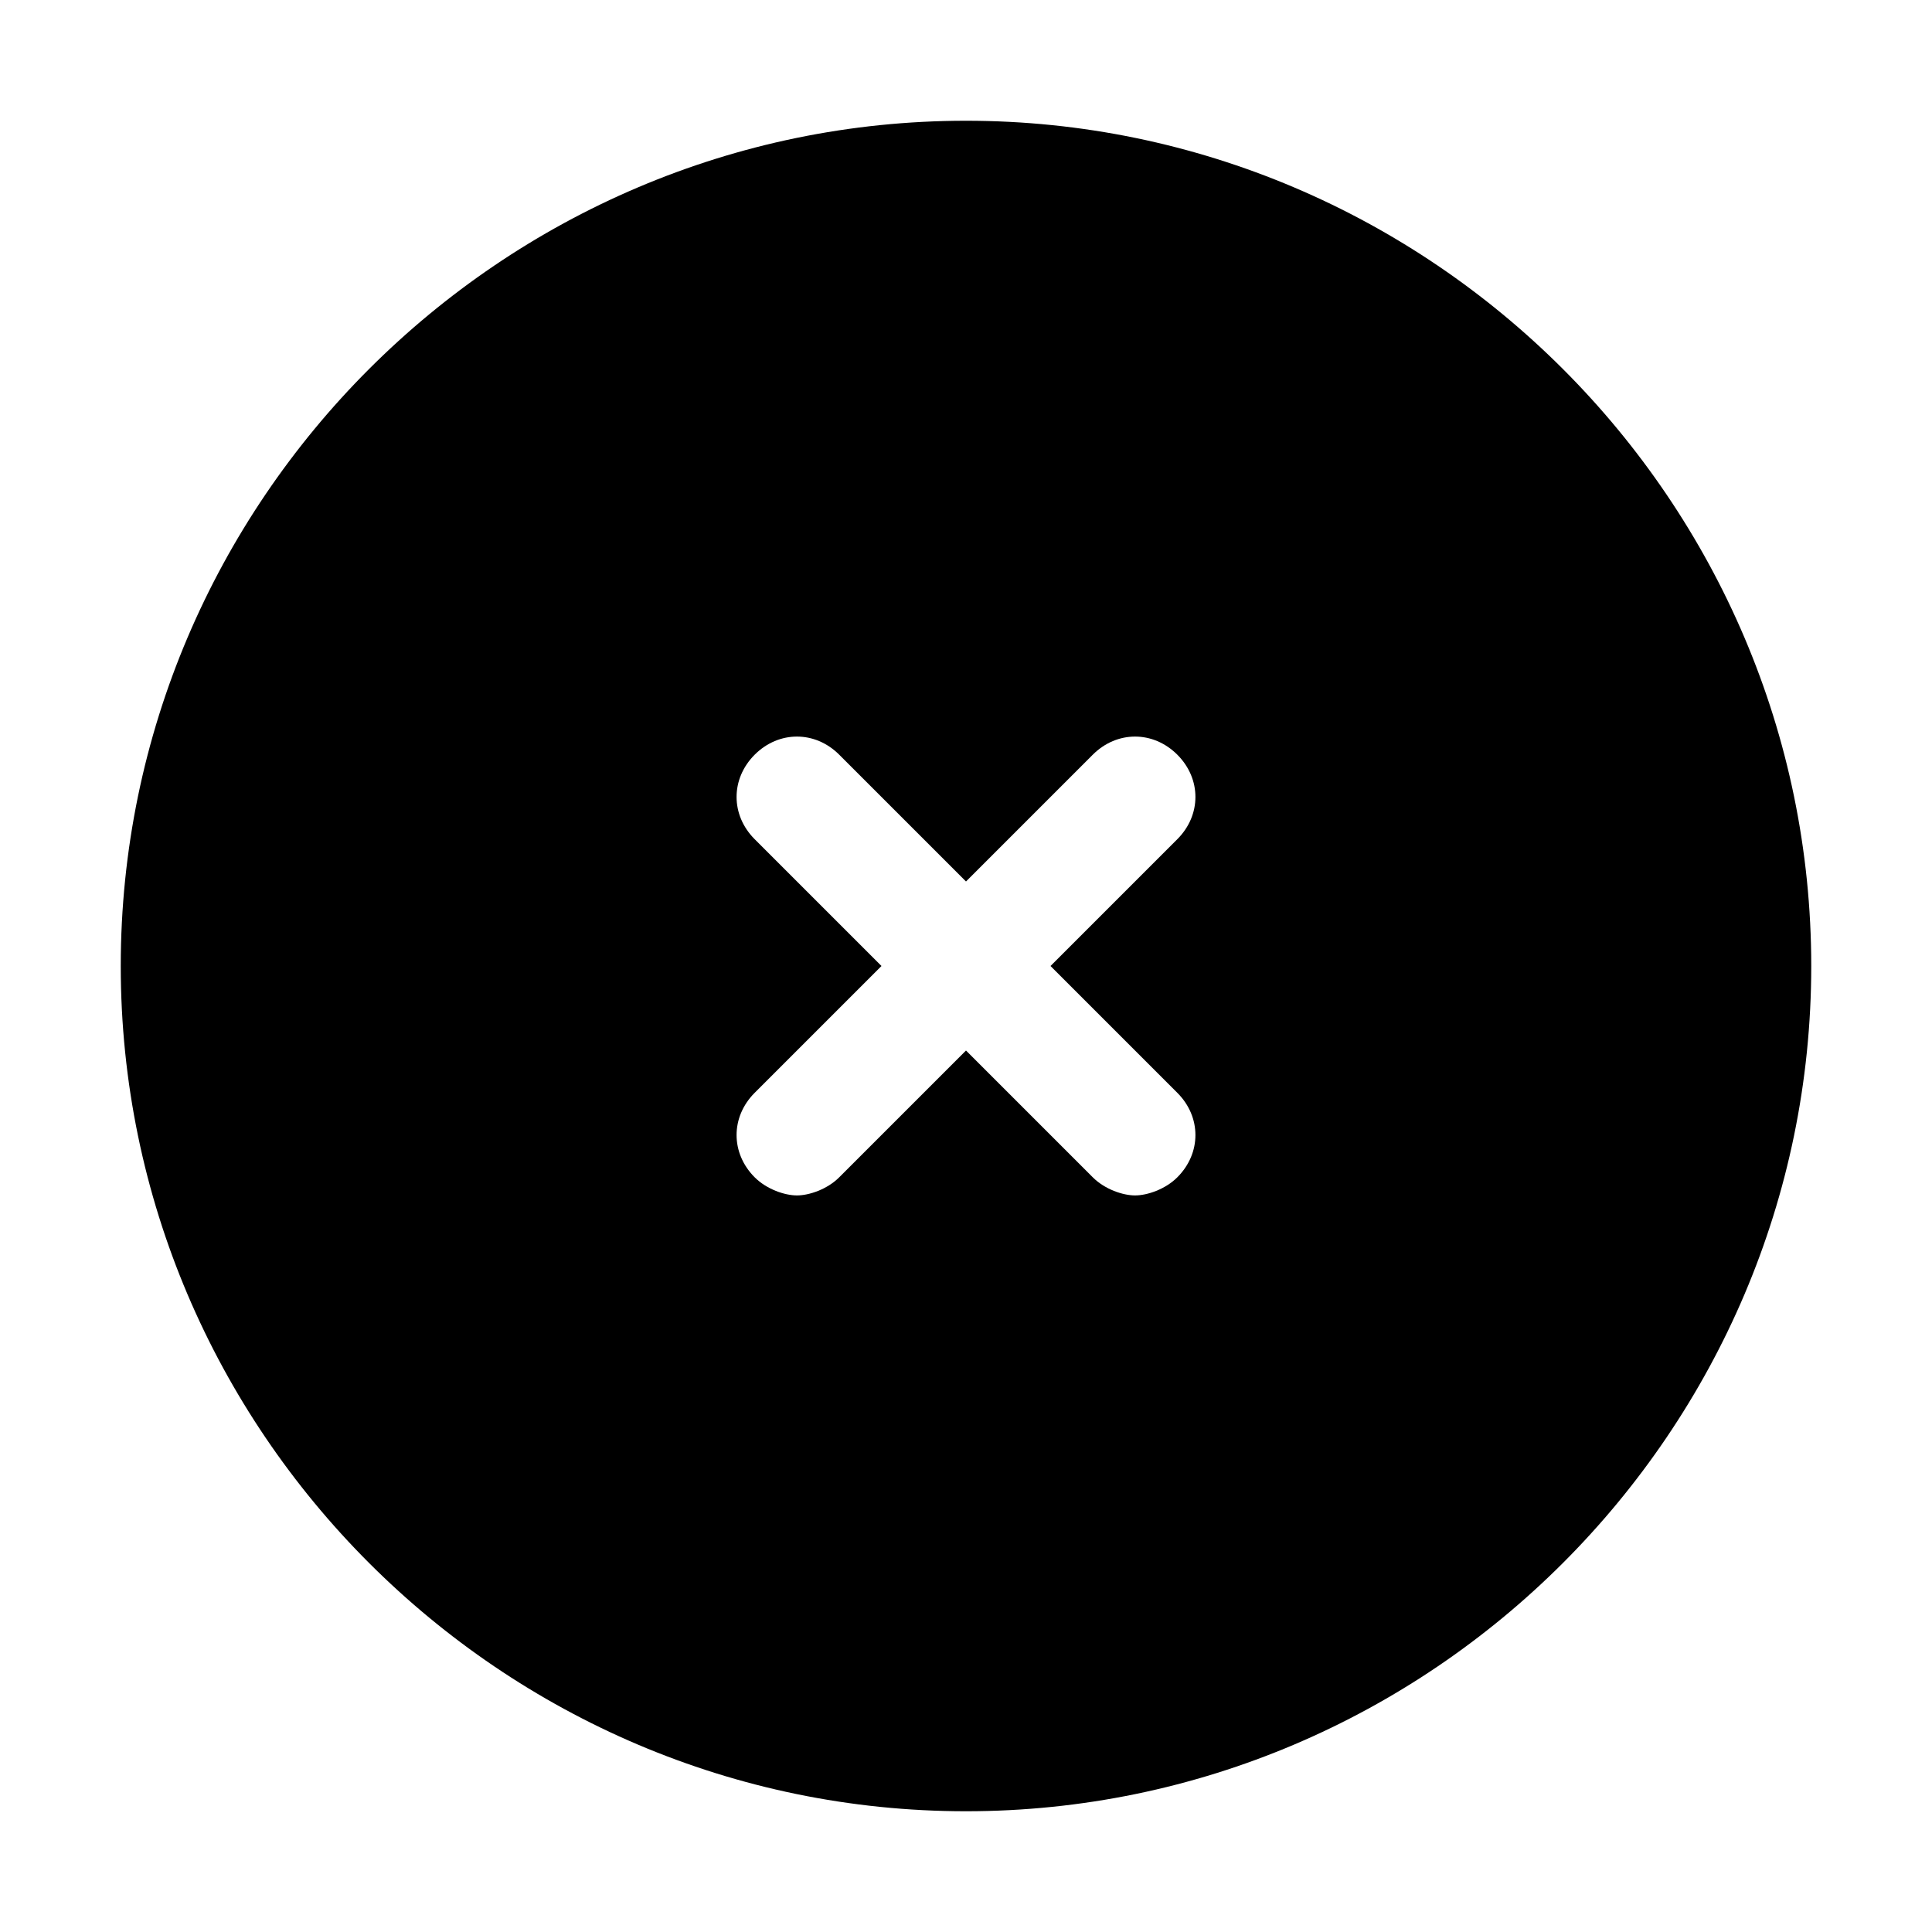
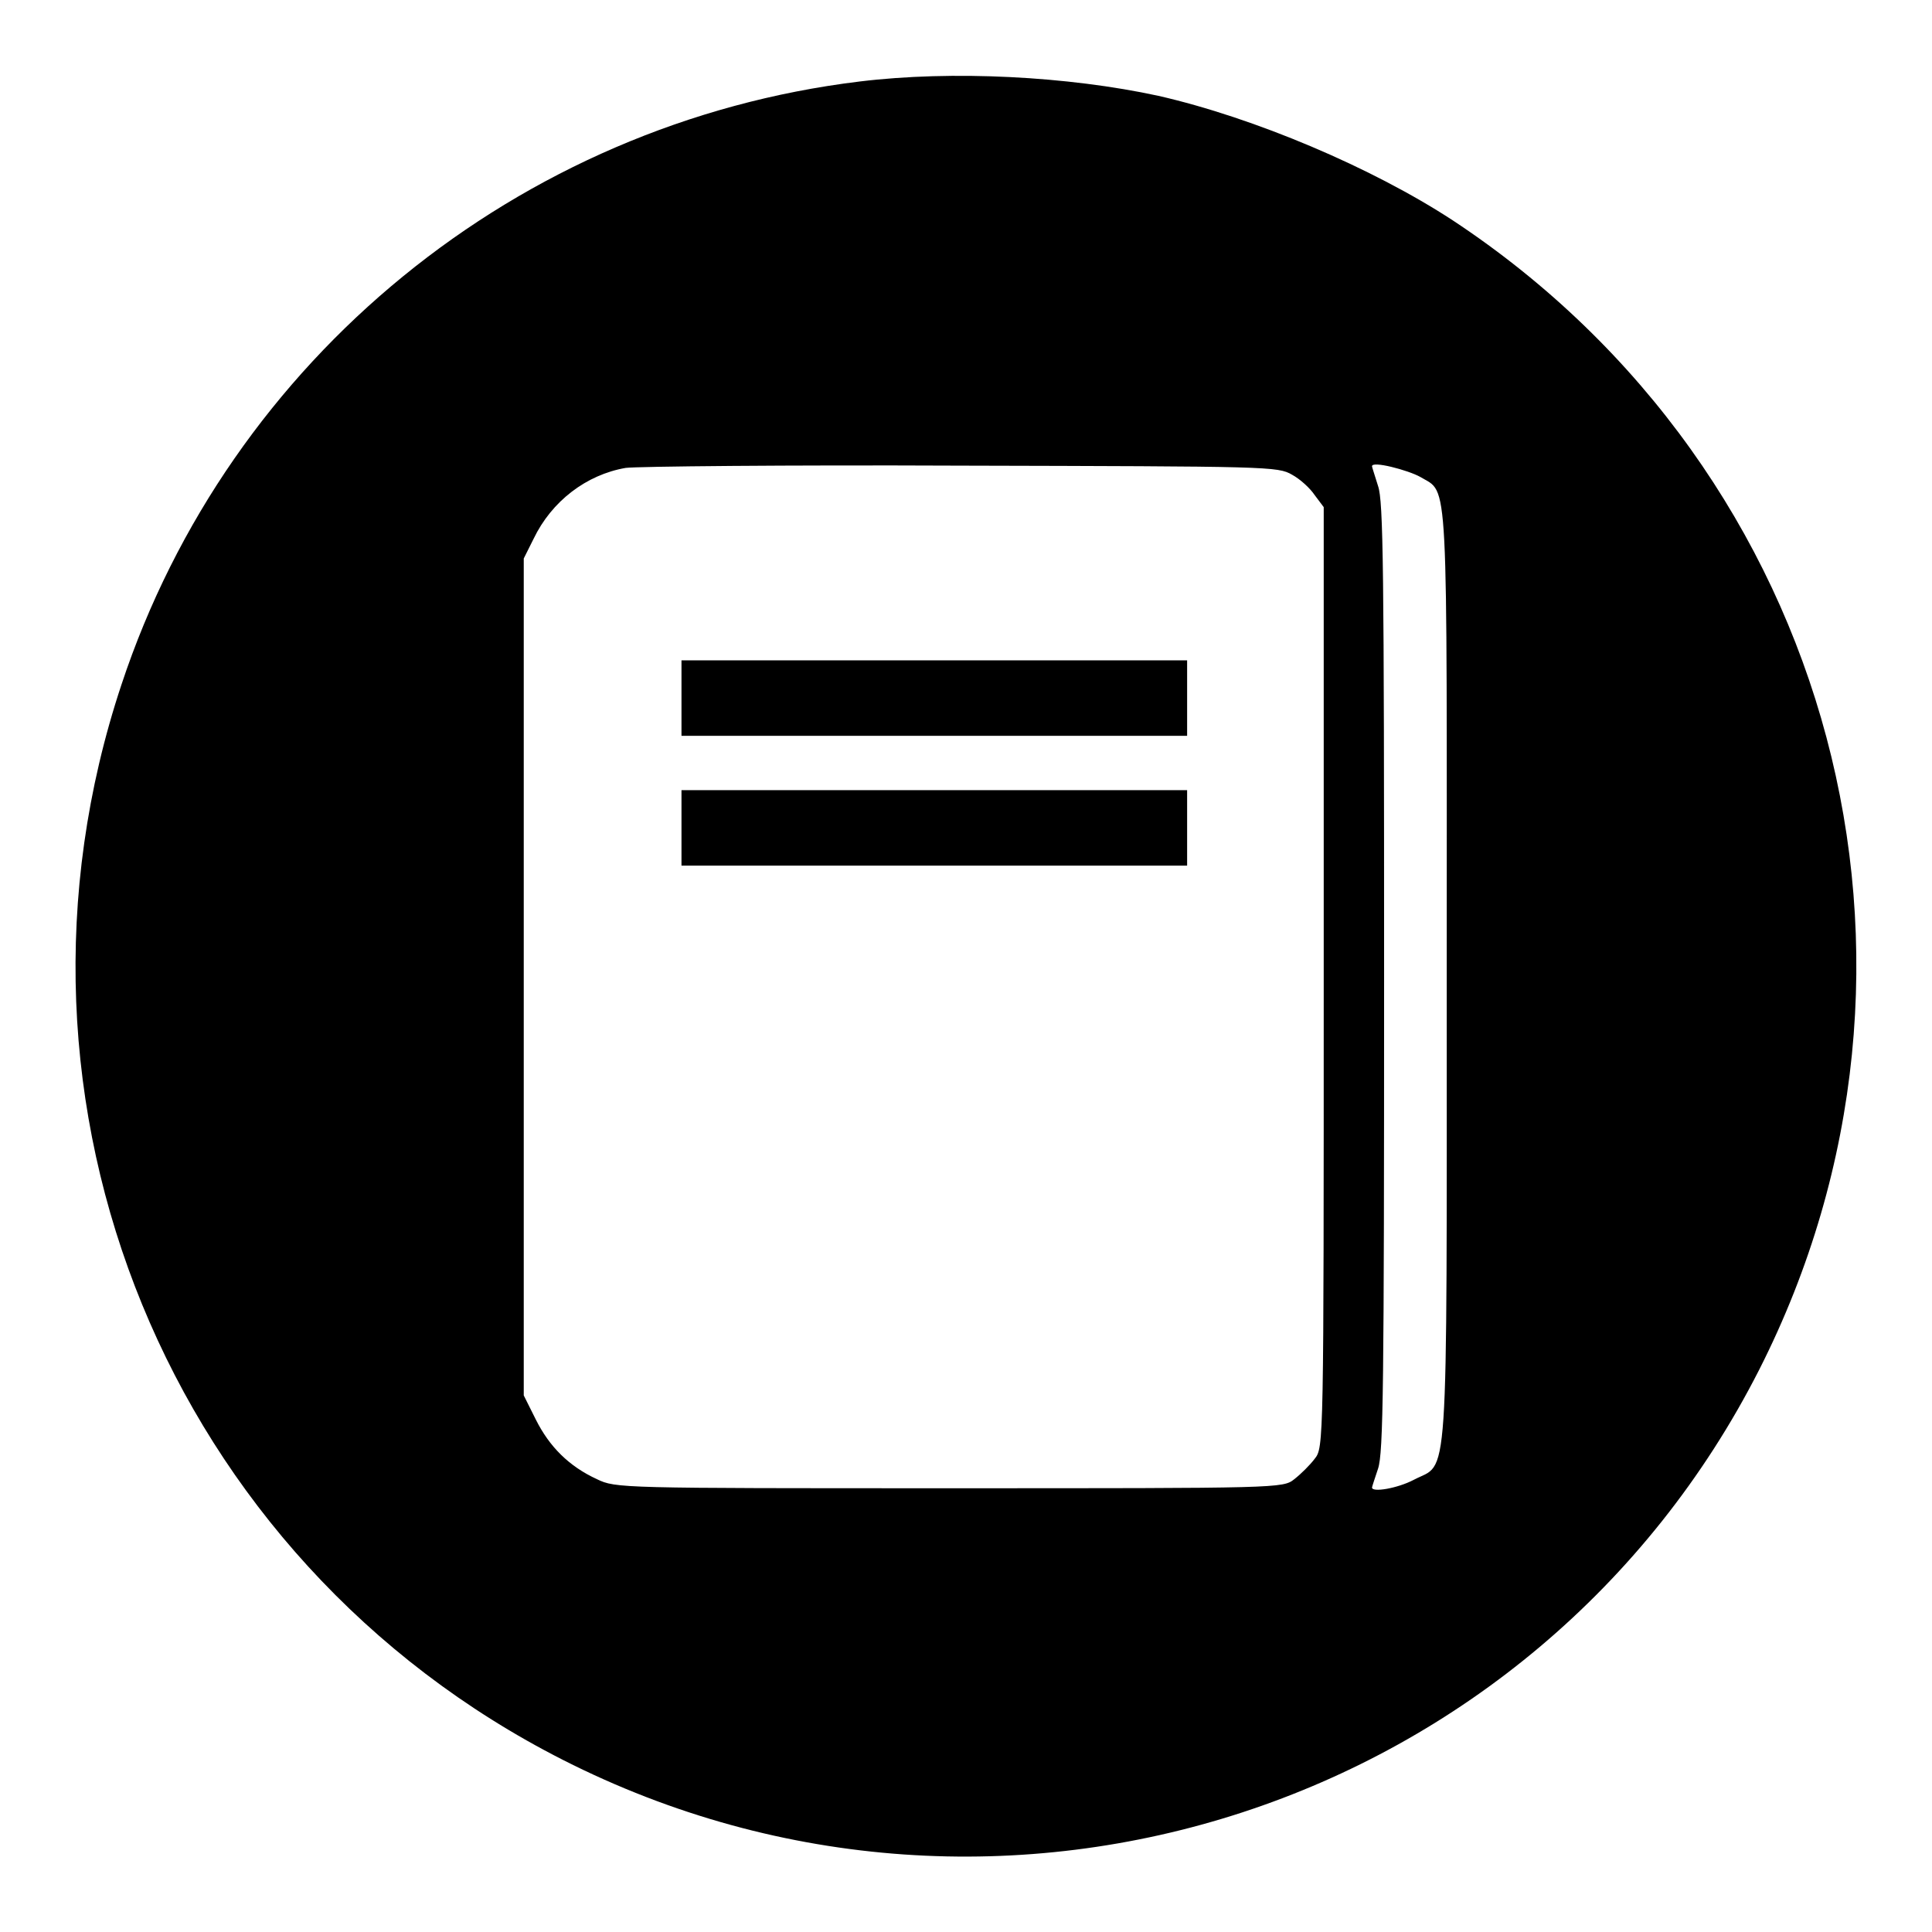
- <svg xmlns="http://www.w3.org/2000/svg" fill="#000000" height="200px" width="200px" version="1.1" id="Icons" viewBox="0 0 32 32" xml:space="preserve">
-   <g id="SVGRepo_bgCarrier" stroke-width="0" />
-   <g id="SVGRepo_tracerCarrier" stroke-linecap="round" stroke-linejoin="round" />
-   <g id="SVGRepo_iconCarrier">
-     <path d="M16,2C8.3,2,2,8.3,2,16s6.3,14,14,14s14-6.3,14-14S23.7,2,16,2z M19.5,18.1c0.4,0.4,0.4,1,0,1.4c-0.2,0.2-0.5,0.3-0.7,0.3 s-0.5-0.1-0.7-0.3L16,17.4l-2.1,2.1c-0.2,0.2-0.5,0.3-0.7,0.3s-0.5-0.1-0.7-0.3c-0.4-0.4-0.4-1,0-1.4l2.1-2.1l-2.1-2.1 c-0.4-0.4-0.4-1,0-1.4s1-0.4,1.4,0l2.1,2.1l2.1-2.1c0.4-0.4,1-0.4,1.4,0s0.4,1,0,1.4L17.4,16L19.5,18.1z" />
+ <svg xmlns="http://www.w3.org/2000/svg" version="1.1" x="0px" y="0px" viewBox="0 0 256 256" enable-background="new 0 0 256 256" xml:space="preserve">
+   <g>
+     <g>
+       <g>
+         <path fill="#000000" d="M113.9,10.8c-45.2,5.5-83.5,36.7-97.8,79.9c-18.5,55.6,6.3,116,58.5,142.5c58.1,29.5,129,6.3,158.5-51.7c27.3-53.8,10-118.9-40.6-152.3c-10.7-7-26.3-13.6-39-16.5C141.5,10.1,126.2,9.3,113.9,10.8z M171.2,62.9c1.1,0.6,2.4,1.8,3,2.7l1.2,1.6v62.3c0,62,0,62.3-1.2,63.8c-0.6,0.8-1.8,2-2.7,2.7c-1.5,1.2-1.9,1.2-45.7,1.2c-43.7,0-44.2,0-46.7-1.2c-3.7-1.7-6.3-4.3-8.1-7.9l-1.6-3.2v-55.4V74l1.3-2.6c2.4-5,7-8.5,12.2-9.4c1.4-0.2,21.4-0.4,44.4-0.3C168.2,61.8,169.3,61.8,171.2,62.9z M188.2,63.2c3.8,2.3,3.5-1.7,3.5,66.3c0,69.5,0.3,64.1-4.4,66.6c-2.1,1.1-5.5,1.7-5.5,1c0-0.1,0.4-1.3,0.8-2.5c0.7-2.1,0.8-10.8,0.8-65.1c0-54.4-0.1-63.1-0.8-65.1c-0.4-1.3-0.8-2.5-0.8-2.6C181.7,61,186.6,62.3,188.2,63.2z" />
+         <path fill="#000000" d="M90.3,92.5v5h33.5h33.5v-5v-5h-33.5H90.3V92.5z" />
+         <path fill="#000000" d="M90.3,109.7v5h33.5h33.5v-5v-5h-33.5H90.3V109.7z" />
+       </g>
+     </g>
  </g>
</svg>
